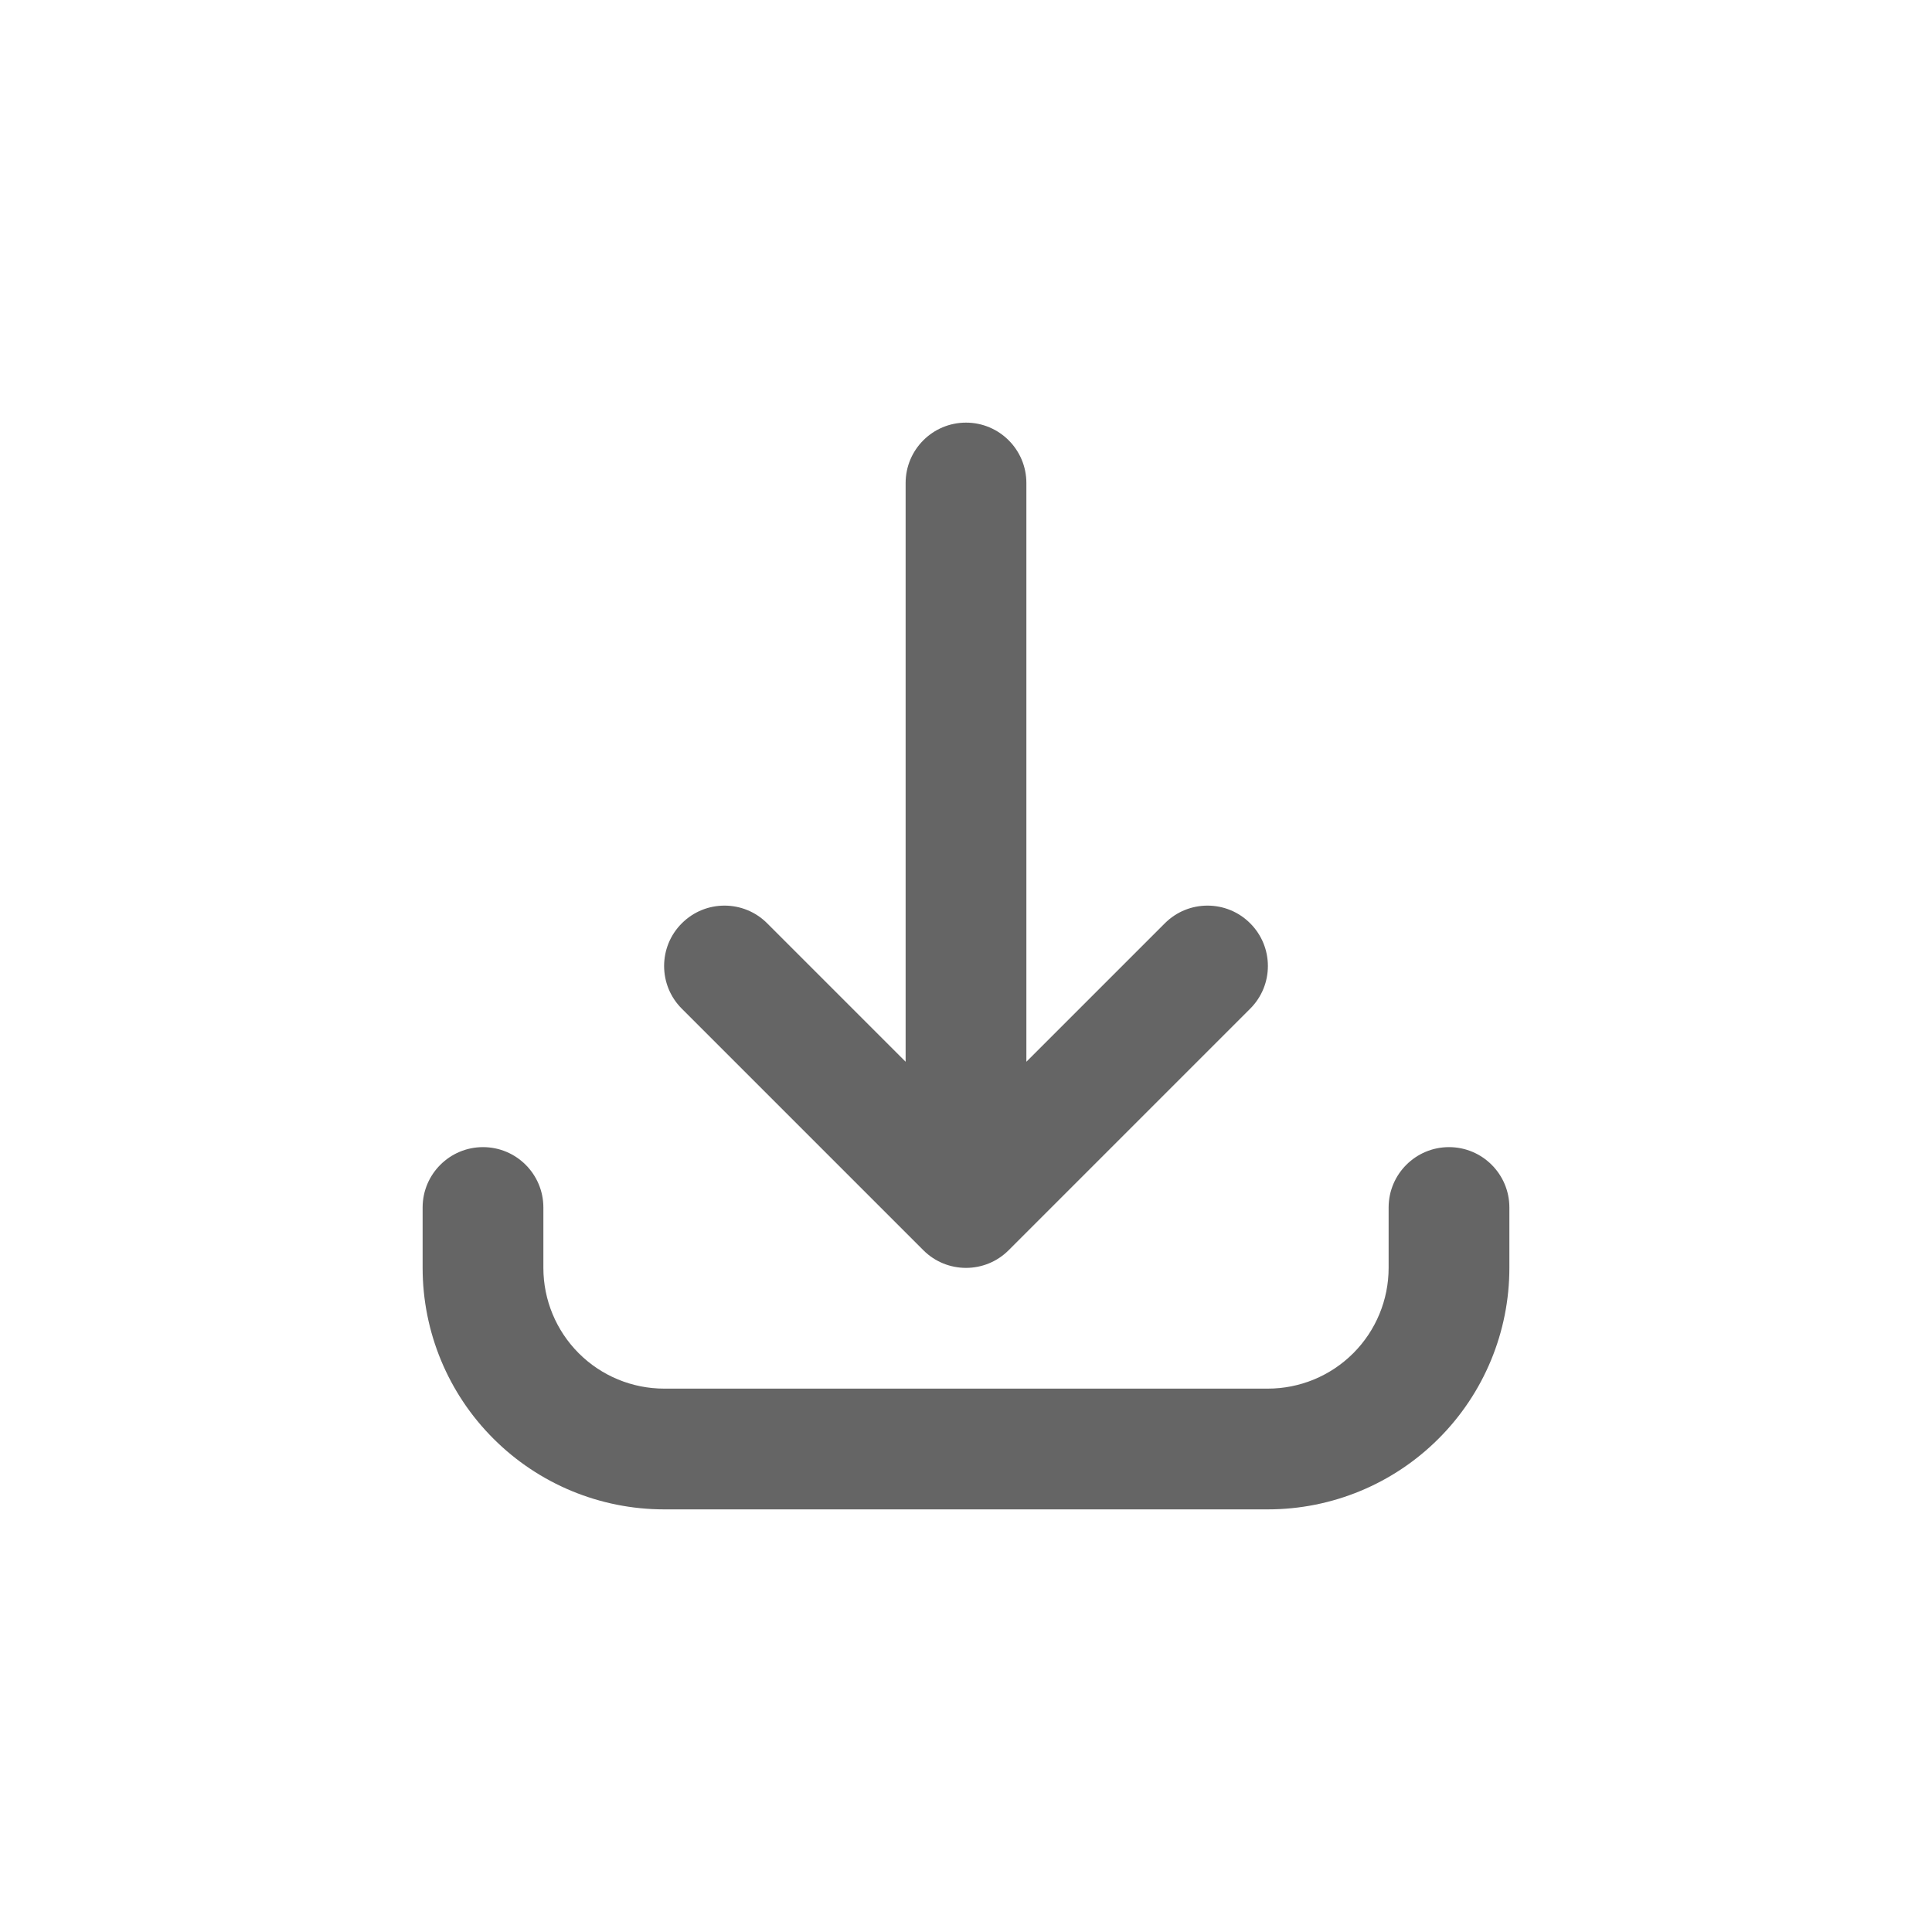
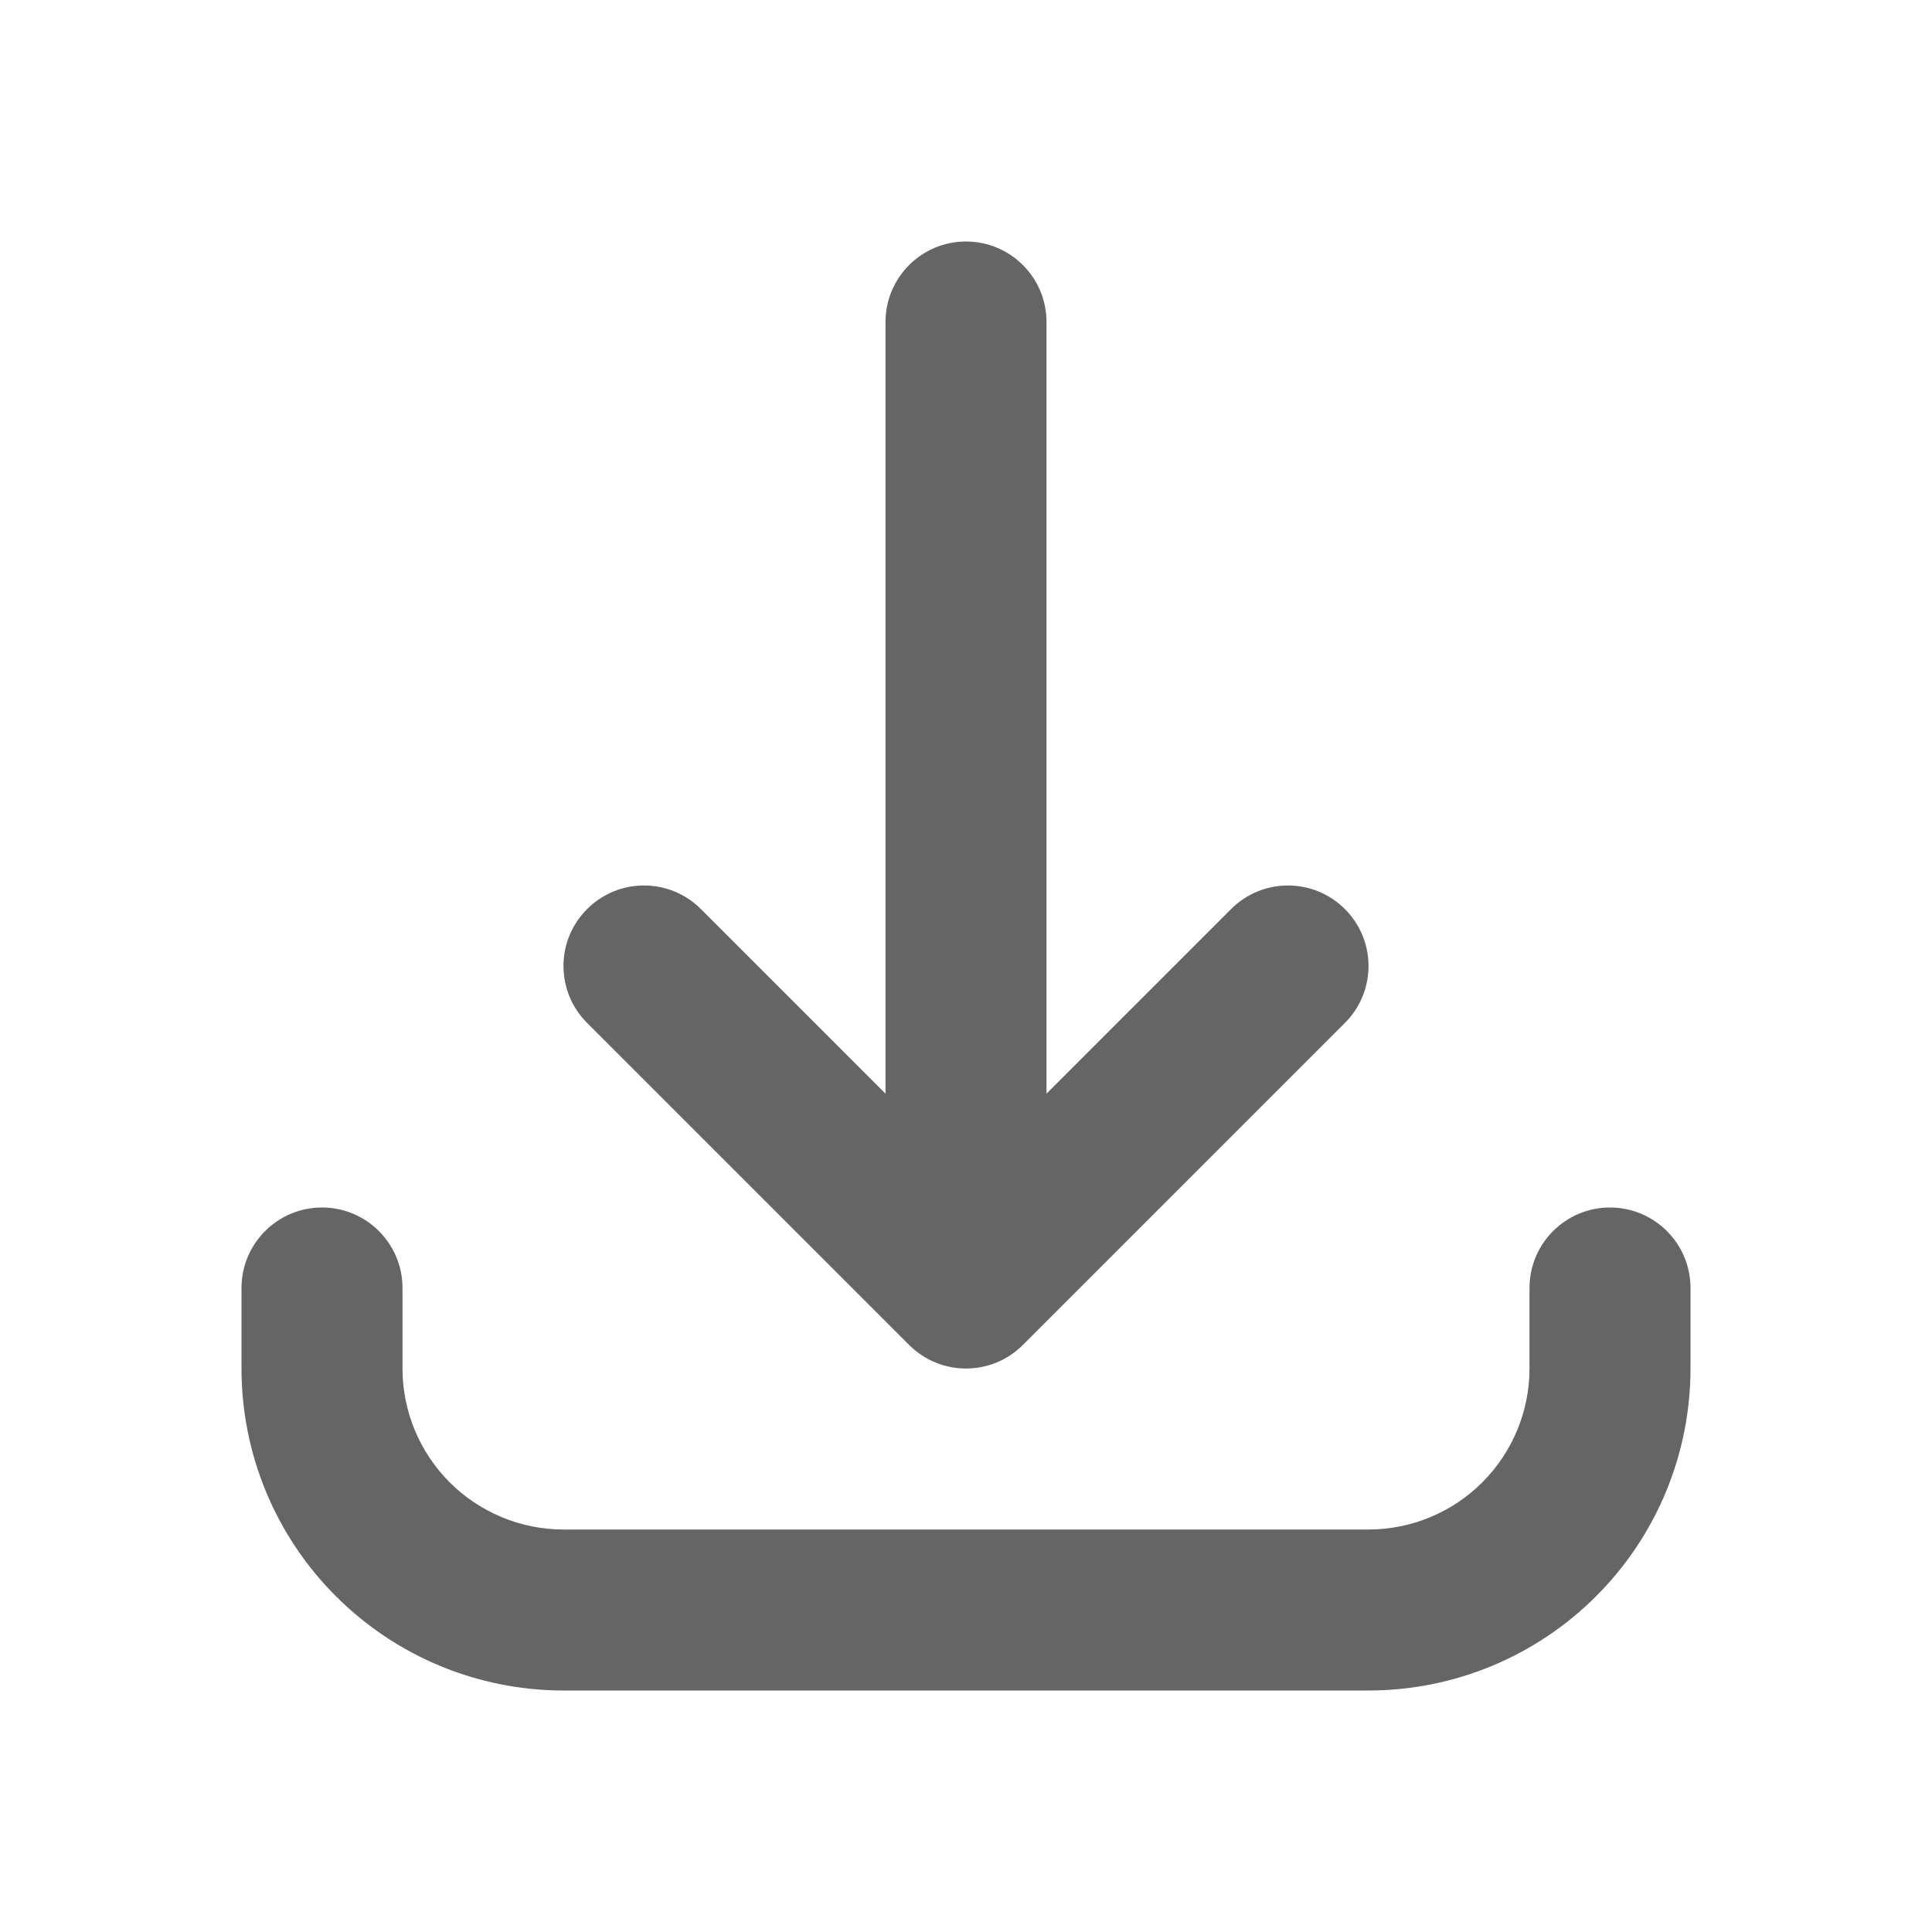
- <svg xmlns="http://www.w3.org/2000/svg" width="32" height="32" viewBox="0 0 32 32" fill="none">
-   <path fill-rule="evenodd" clip-rule="evenodd" d="M16 7C16.552 7 17 7.448 17 8V17.586L19.293 15.293C19.683 14.902 20.317 14.902 20.707 15.293C21.098 15.683 21.098 16.317 20.707 16.707L16.707 20.707C16.317 21.098 15.683 21.098 15.293 20.707L11.293 16.707C10.902 16.317 10.902 15.683 11.293 15.293C11.683 14.902 12.317 14.902 12.707 15.293L15 17.586V8C15 7.448 15.448 7 16 7ZM8 19C8.552 19 9 19.448 9 20V21C9 21.53 9.211 22.039 9.586 22.414C9.961 22.789 10.47 23 11 23H21C21.53 23 22.039 22.789 22.414 22.414C22.789 22.039 23 21.53 23 21V20C23 19.448 23.448 19 24 19C24.552 19 25 19.448 25 20V21C25 22.061 24.579 23.078 23.828 23.828C23.078 24.579 22.061 25 21 25H11C9.939 25 8.922 24.579 8.172 23.828C7.421 23.078 7 22.061 7 21V20C7 19.448 7.448 19 8 19Z" fill="#656565" />
+ <svg xmlns="http://www.w3.org/2000/svg" width="24" height="24" viewBox="0 0 24 24" fill="none">
+   <path fill-rule="evenodd" clip-rule="evenodd" d="M12 3C12.552 3 13 3.448 13 4V13.586L15.293 11.293C15.683 10.902 16.317 10.902 16.707 11.293C17.098 11.683 17.098 12.317 16.707 12.707L12.707 16.707C12.317 17.098 11.683 17.098 11.293 16.707L7.293 12.707C6.902 12.317 6.902 11.683 7.293 11.293C7.683 10.902 8.317 10.902 8.707 11.293L11 13.586V4C11 3.448 11.448 3 12 3ZM4 15C4.552 15 5 15.448 5 16V17C5 17.53 5.211 18.039 5.586 18.414C5.961 18.789 6.47 19 7 19H17C17.53 19 18.039 18.789 18.414 18.414C18.789 18.039 19 17.53 19 17V16C19 15.448 19.448 15 20 15C20.552 15 21 15.448 21 16V17C21 18.061 20.579 19.078 19.828 19.828C19.078 20.579 18.061 21 17 21H7C5.939 21 4.922 20.579 4.172 19.828C3.421 19.078 3 18.061 3 17V16C3 15.448 3.448 15 4 15Z" fill="#656565" />
</svg>
